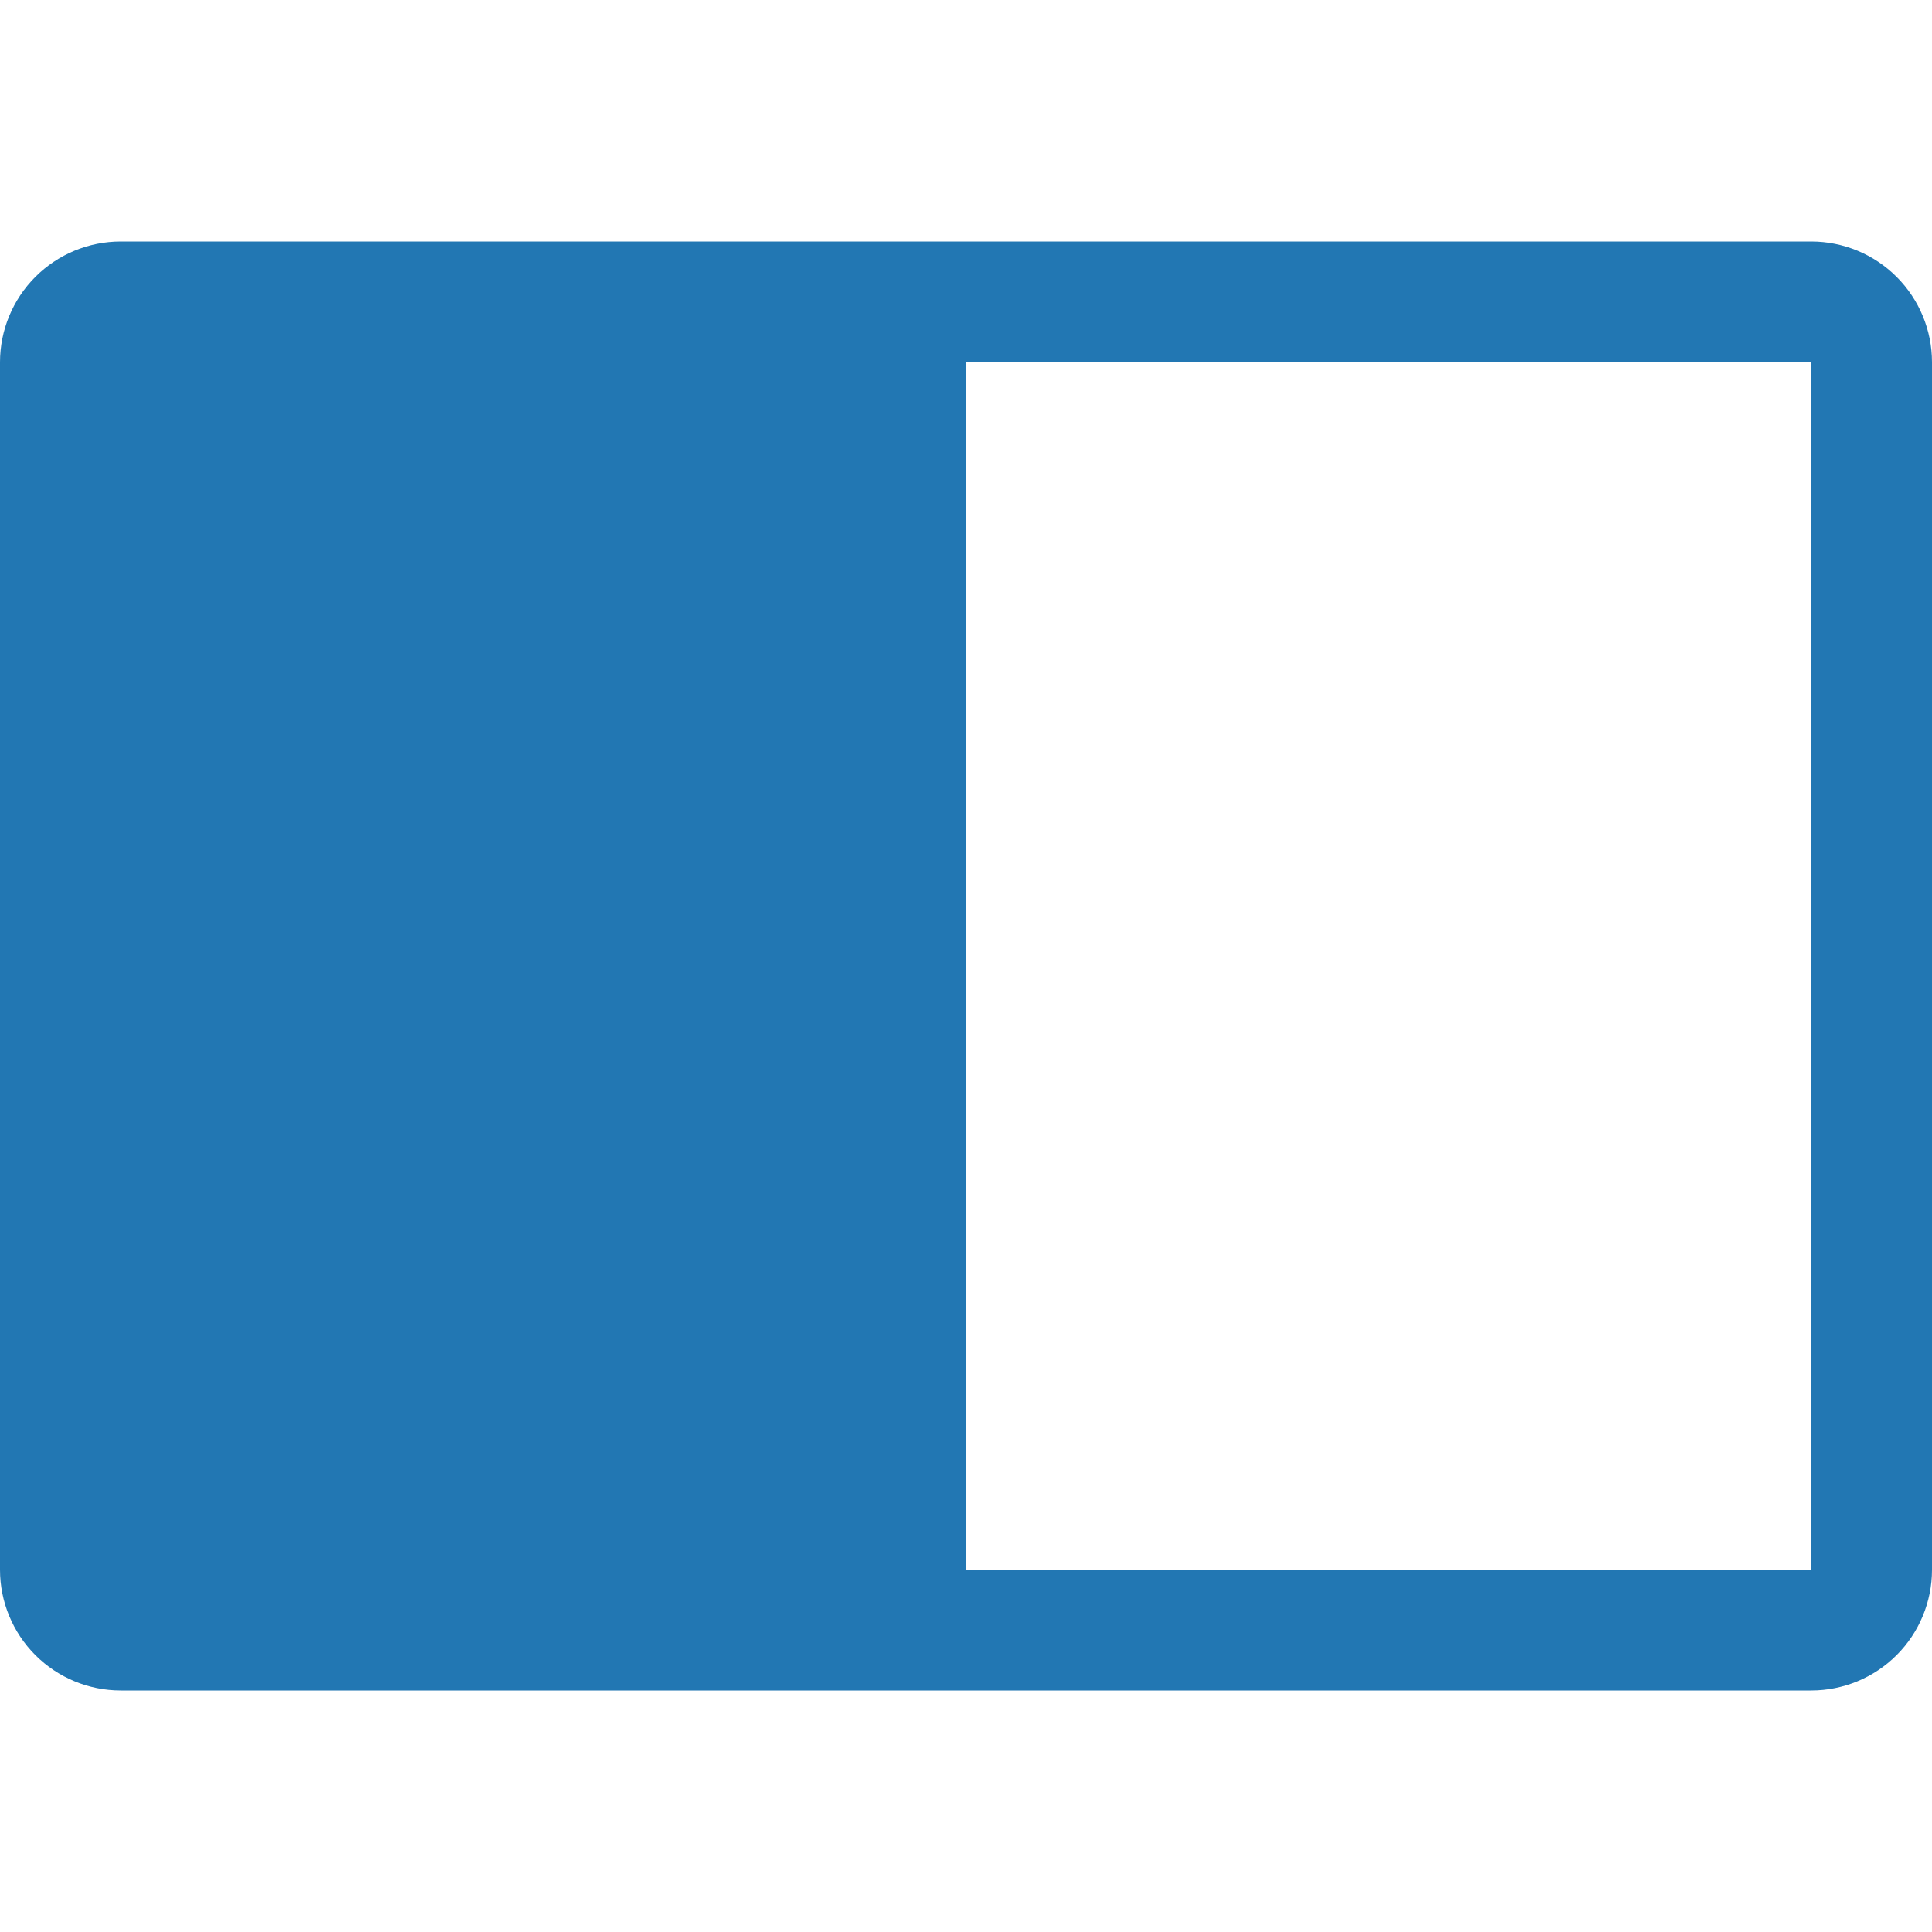
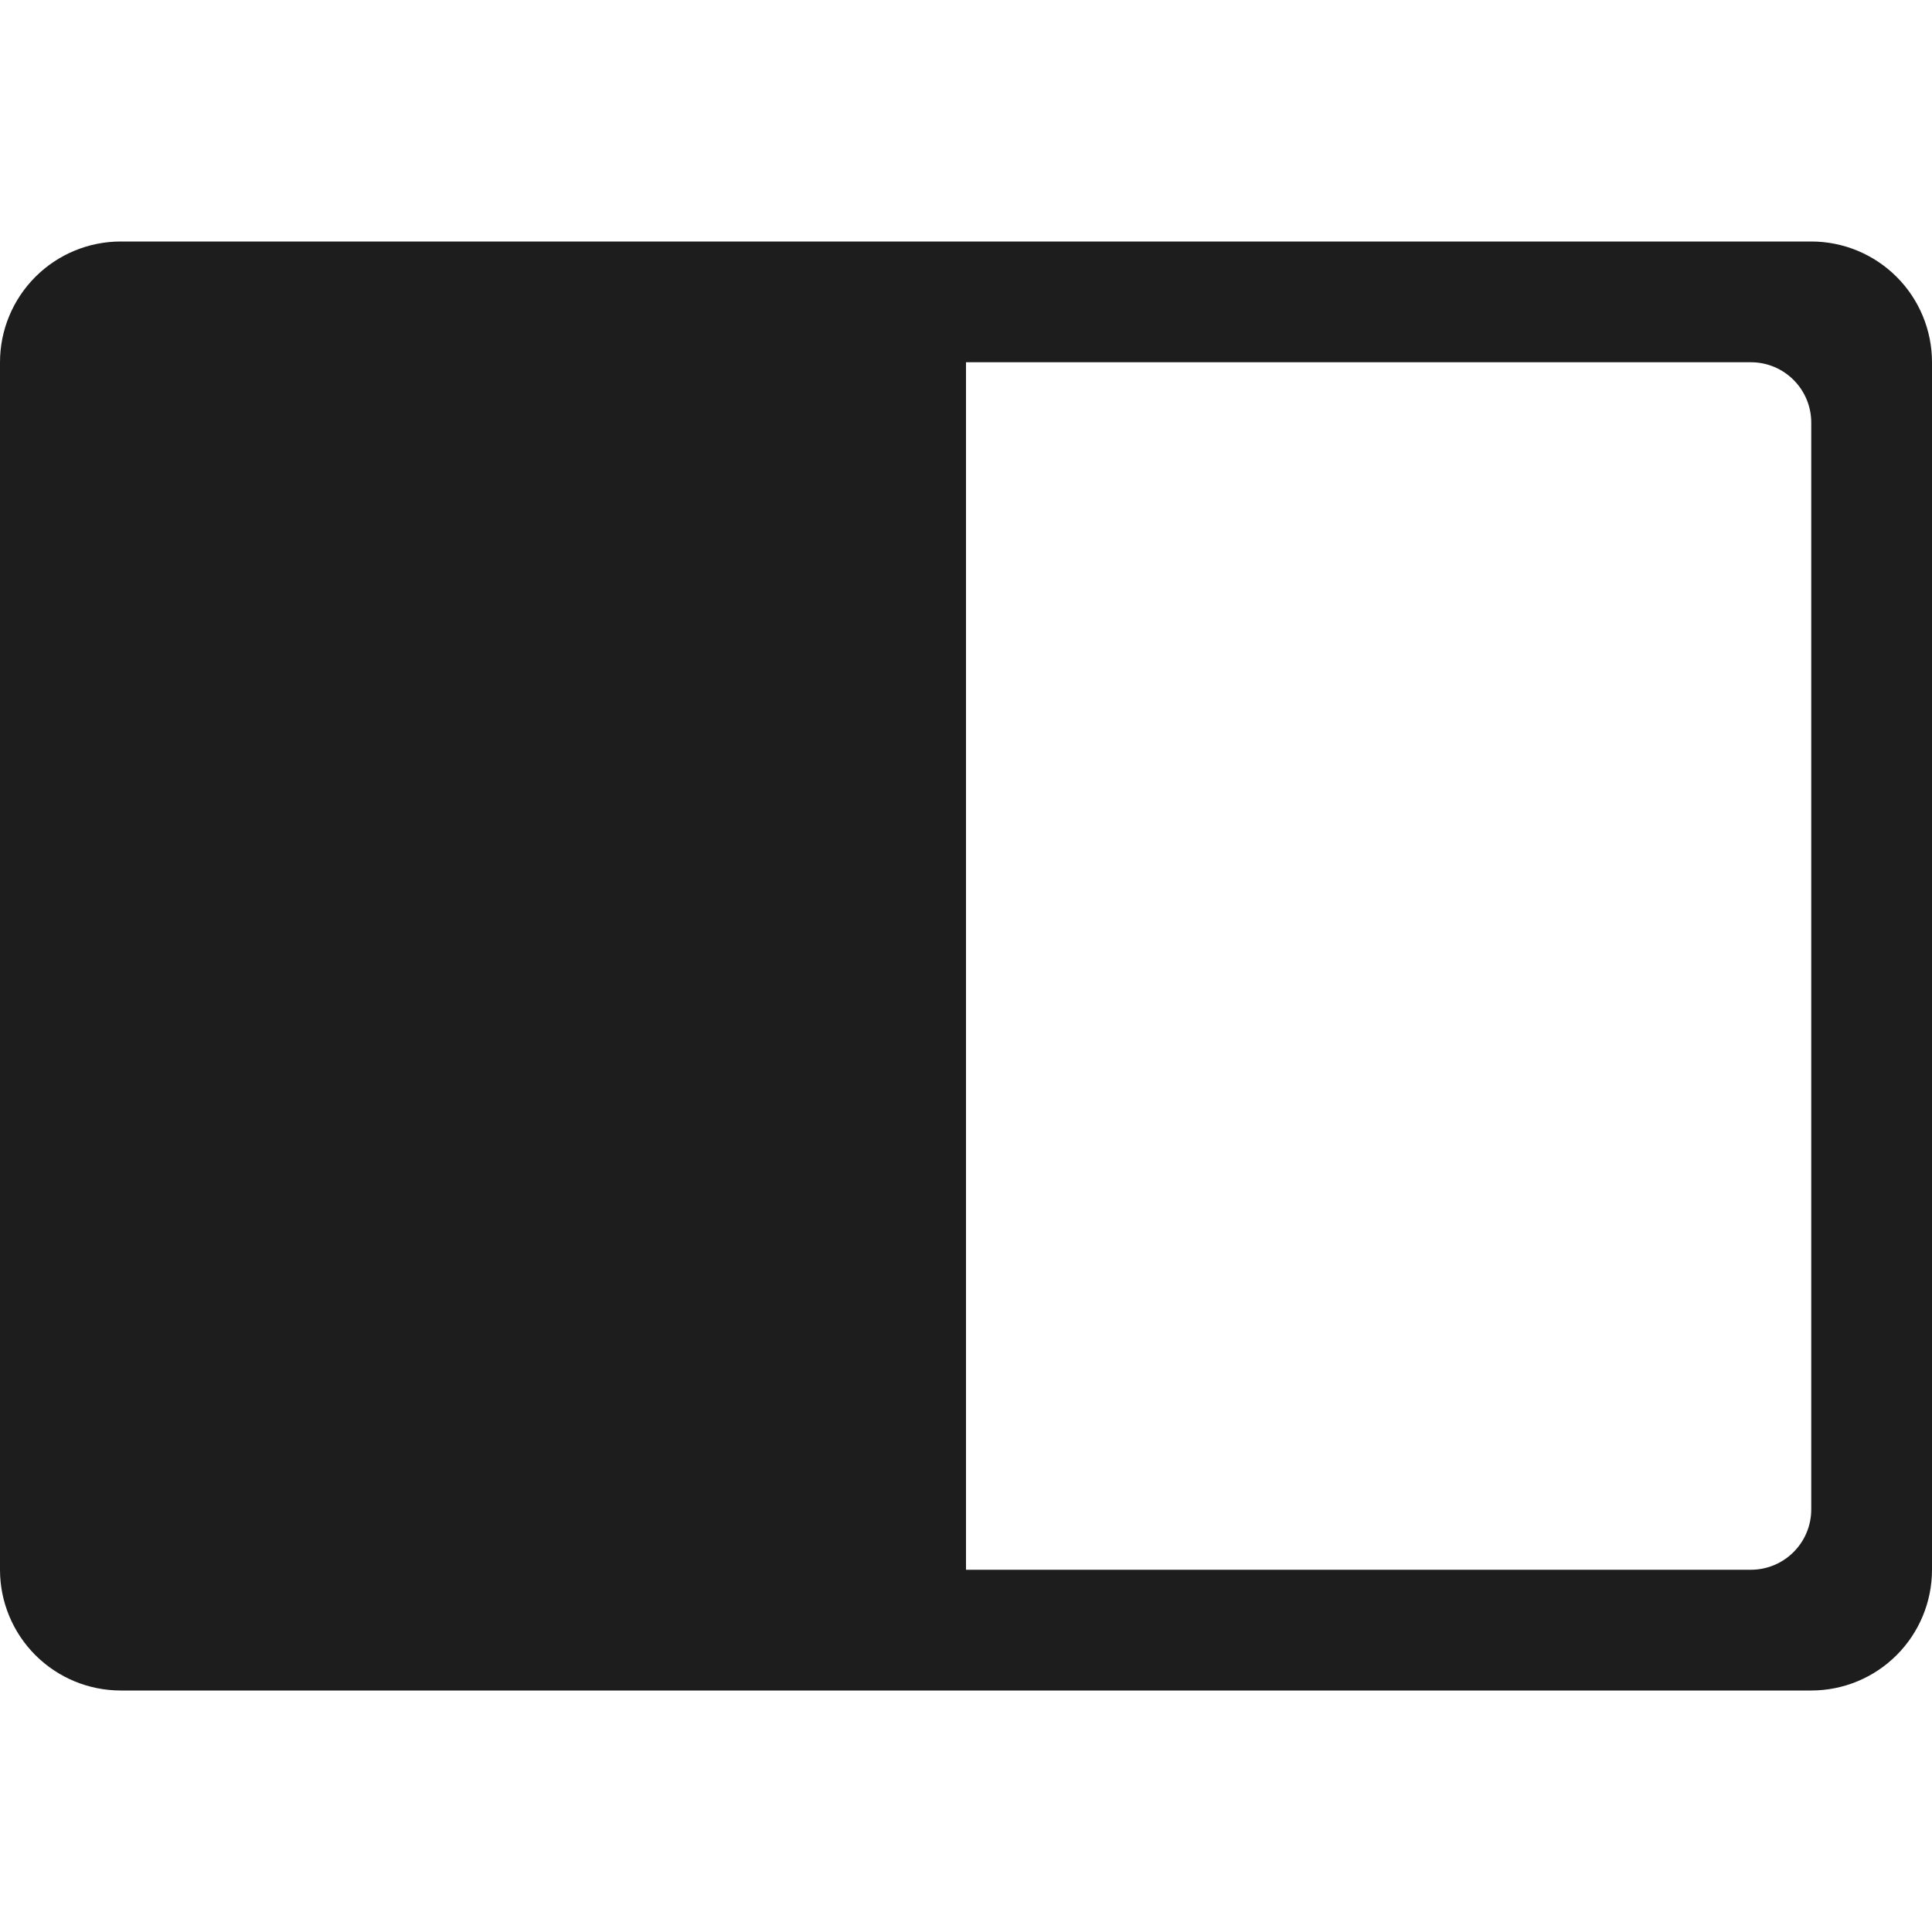
<svg xmlns="http://www.w3.org/2000/svg" width="100%" height="100%" viewBox="0 0 32 32" version="1.1" xml:space="preserve" style="fill-rule:evenodd;clip-rule:evenodd;stroke-linejoin:round;stroke-miterlimit:2;">
  <g transform="matrix(1,0,0,1,-268,-49)">
    <g id="panel" transform="matrix(0.016,0,0,0.032,268,49)">
      <rect x="0" y="0" width="2000" height="1000" style="fill:none;" />
      <clipPath id="_clip1">
        <rect x="0" y="0" width="2000" height="1000" />
      </clipPath>
      <g clip-path="url(#_clip1)">
        <g transform="matrix(-1.22465e-16,1,2,6.12323e-17,-10202.2,9.09495e-13)">
          <g id="B">
-             <path d="M812.5,6101.1C829.076,6101.1 844.973,6094.52 856.694,6082.79C868.415,6071.07 875,6055.18 875,6038.6C875,5859.05 875,5343.15 875,5163.6C875,5147.02 868.415,5131.13 856.694,5119.41C844.973,5107.69 829.076,5101.1 812.5,5101.1C671.251,5101.1 328.749,5101.1 187.5,5101.1C170.924,5101.1 155.027,5107.69 143.306,5119.41C131.585,5131.13 125,5147.02 125,5163.6C125,5343.15 125,5859.05 125,6038.6C125,6055.18 131.585,6071.07 143.306,6082.79C155.027,6094.52 170.924,6101.1 187.5,6101.1C328.749,6101.1 671.251,6101.1 812.5,6101.1ZM812.5,5601.1L187.5,5601.1L187.5,6038.6L812.5,6038.6L812.5,5601.1Z" style="fill:rgb(34,119,179);" />
+             <path d="M812.5,6101.1C829.076,6101.1 844.973,6094.52 856.694,6082.79C868.415,6071.07 875,6055.18 875,6038.6C875,5859.05 875,5343.15 875,5163.6C875,5147.02 868.415,5131.13 856.694,5119.41C844.973,5107.69 829.076,5101.1 812.5,5101.1C671.251,5101.1 328.749,5101.1 187.5,5101.1C170.924,5101.1 155.027,5107.69 143.306,5119.41C131.585,5131.13 125,5147.02 125,5163.6C125,5343.15 125,5859.05 125,6038.6C125,6055.18 131.585,6071.07 143.306,6082.79C155.027,6094.52 170.924,6101.1 187.5,6101.1C328.749,6101.1 671.251,6101.1 812.5,6101.1ZM812.5,5601.1L187.5,5601.1C187.5,5601.1 187.5,5907.26 187.5,6007.35C187.5,6024.61 201.492,6038.6 218.75,6038.6C325.438,6038.6 674.562,6038.6 781.25,6038.6C798.508,6038.6 812.5,6024.61 812.5,6007.35C812.5,5907.26 812.5,5601.1 812.5,5601.1Z" style="fill:rgb(29,29,29);" />
          </g>
        </g>
      </g>
    </g>
  </g>
</svg>
